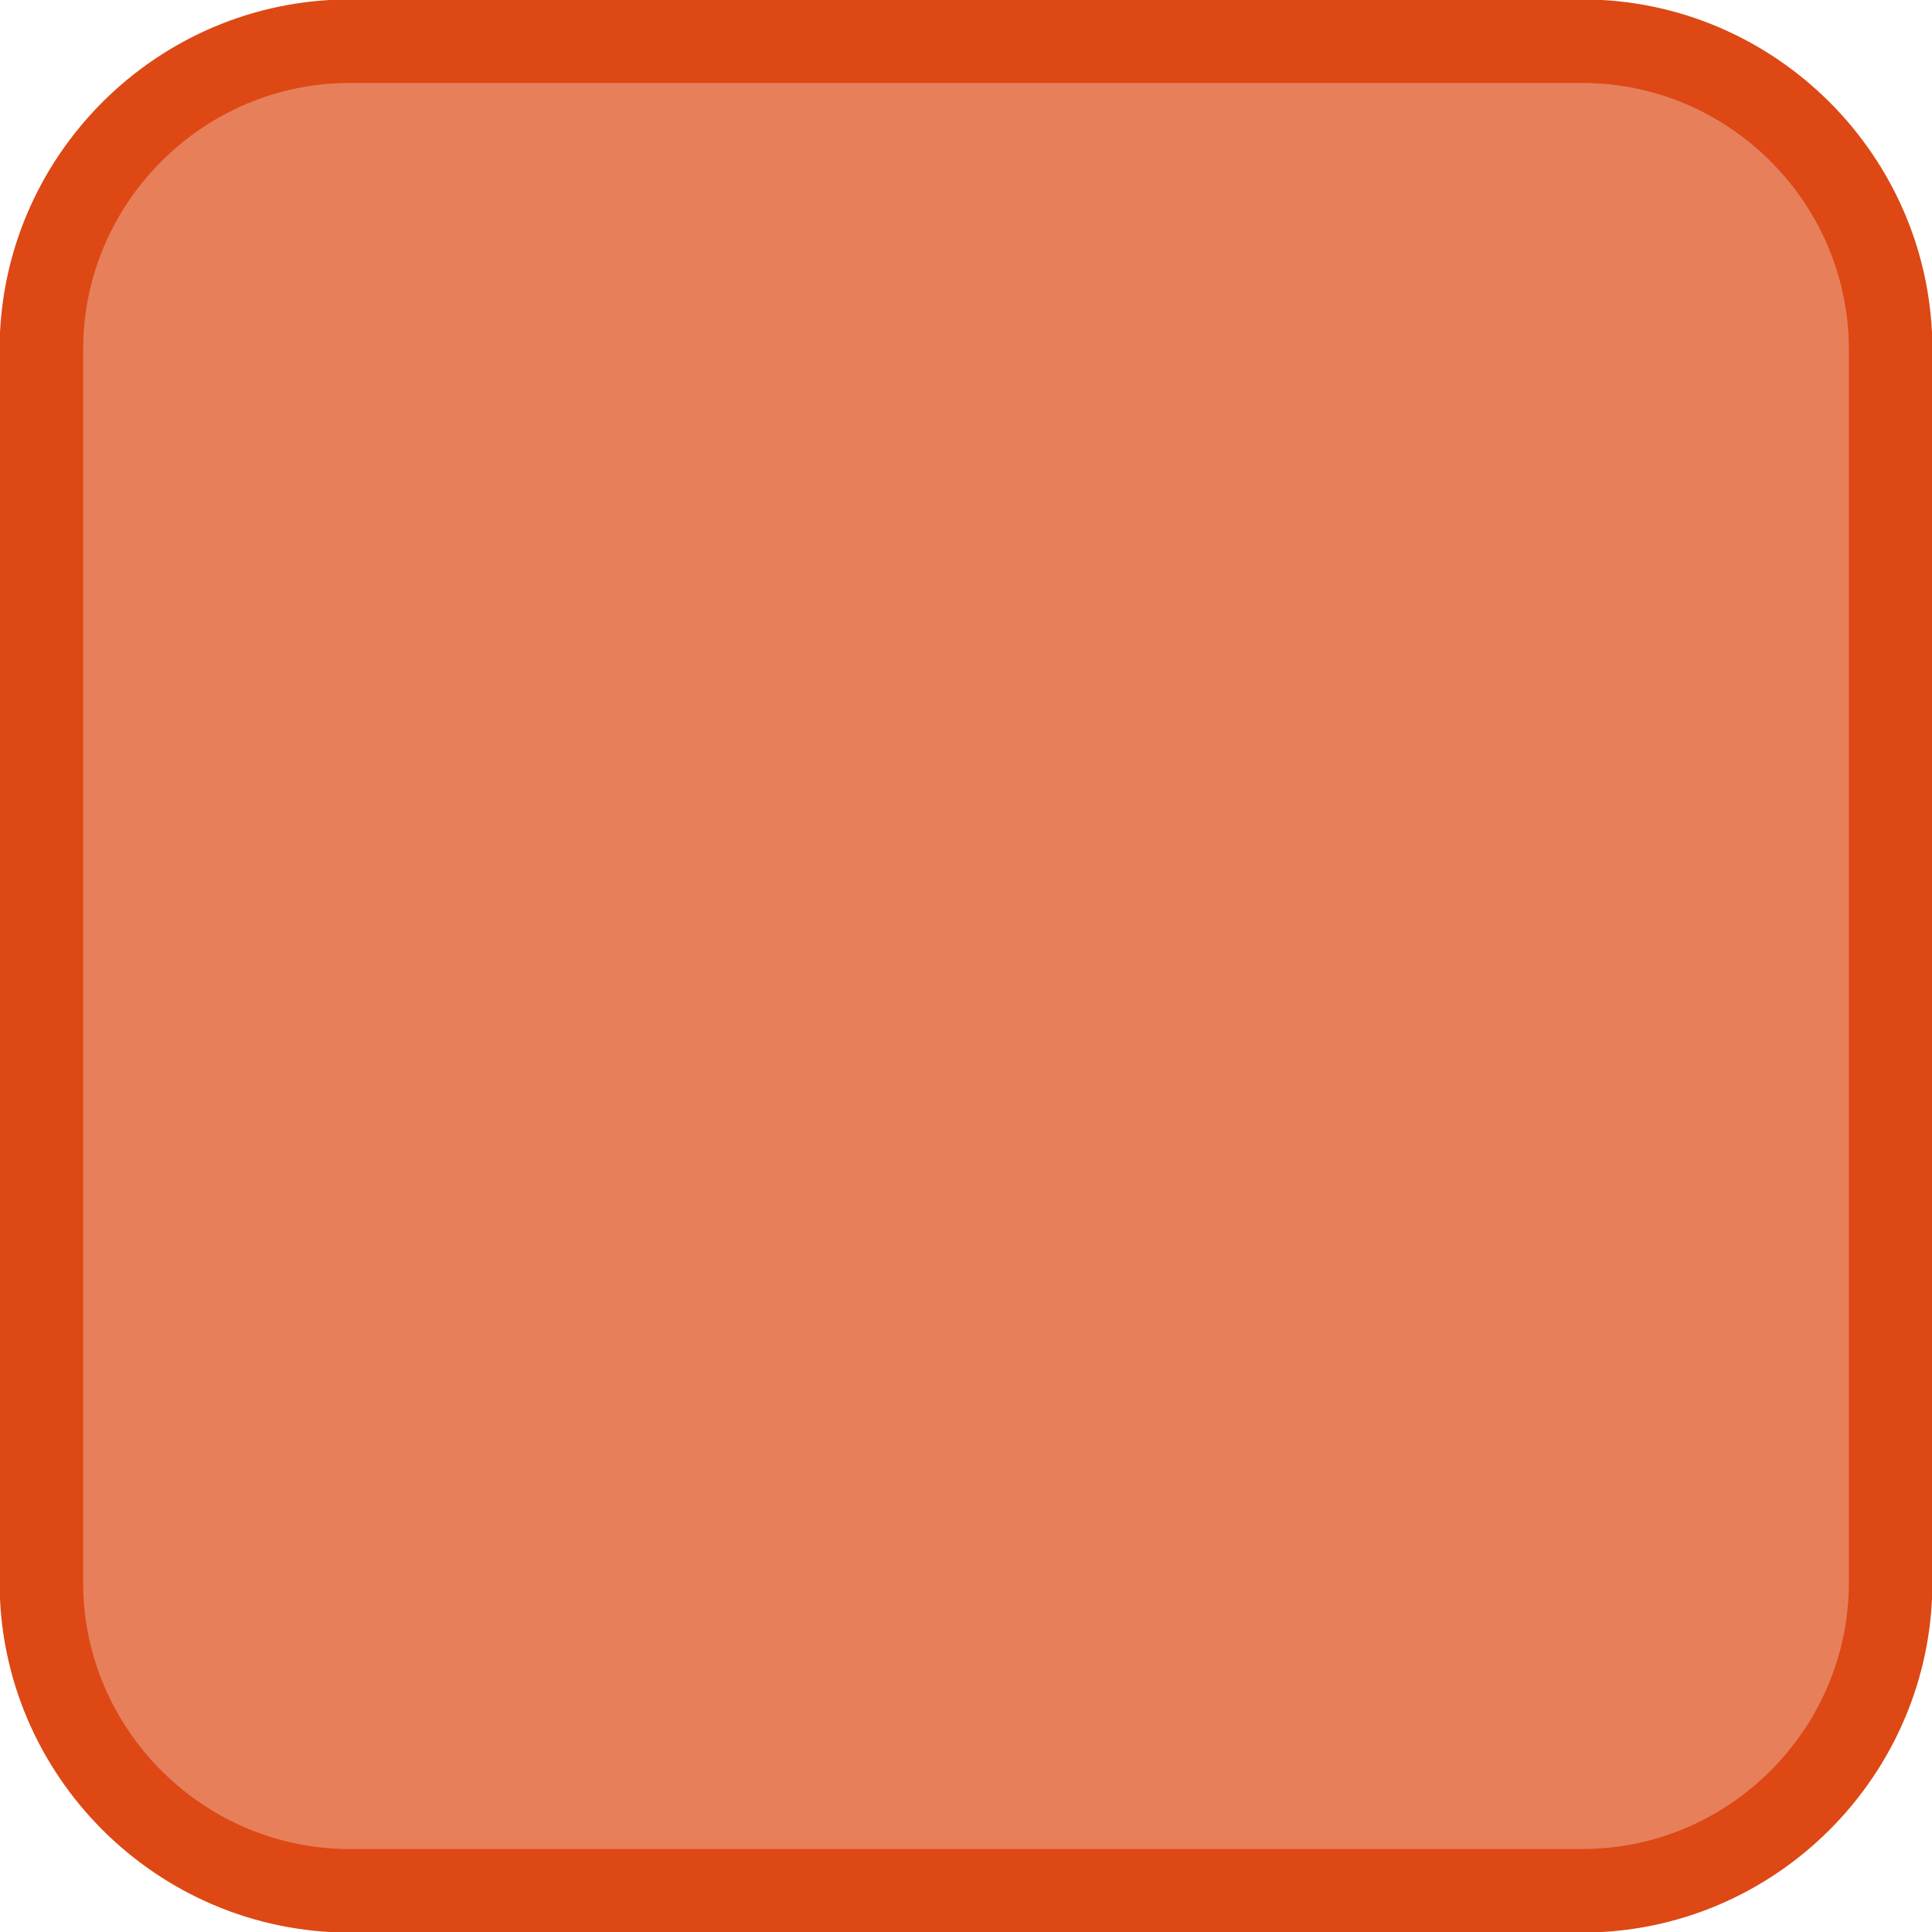
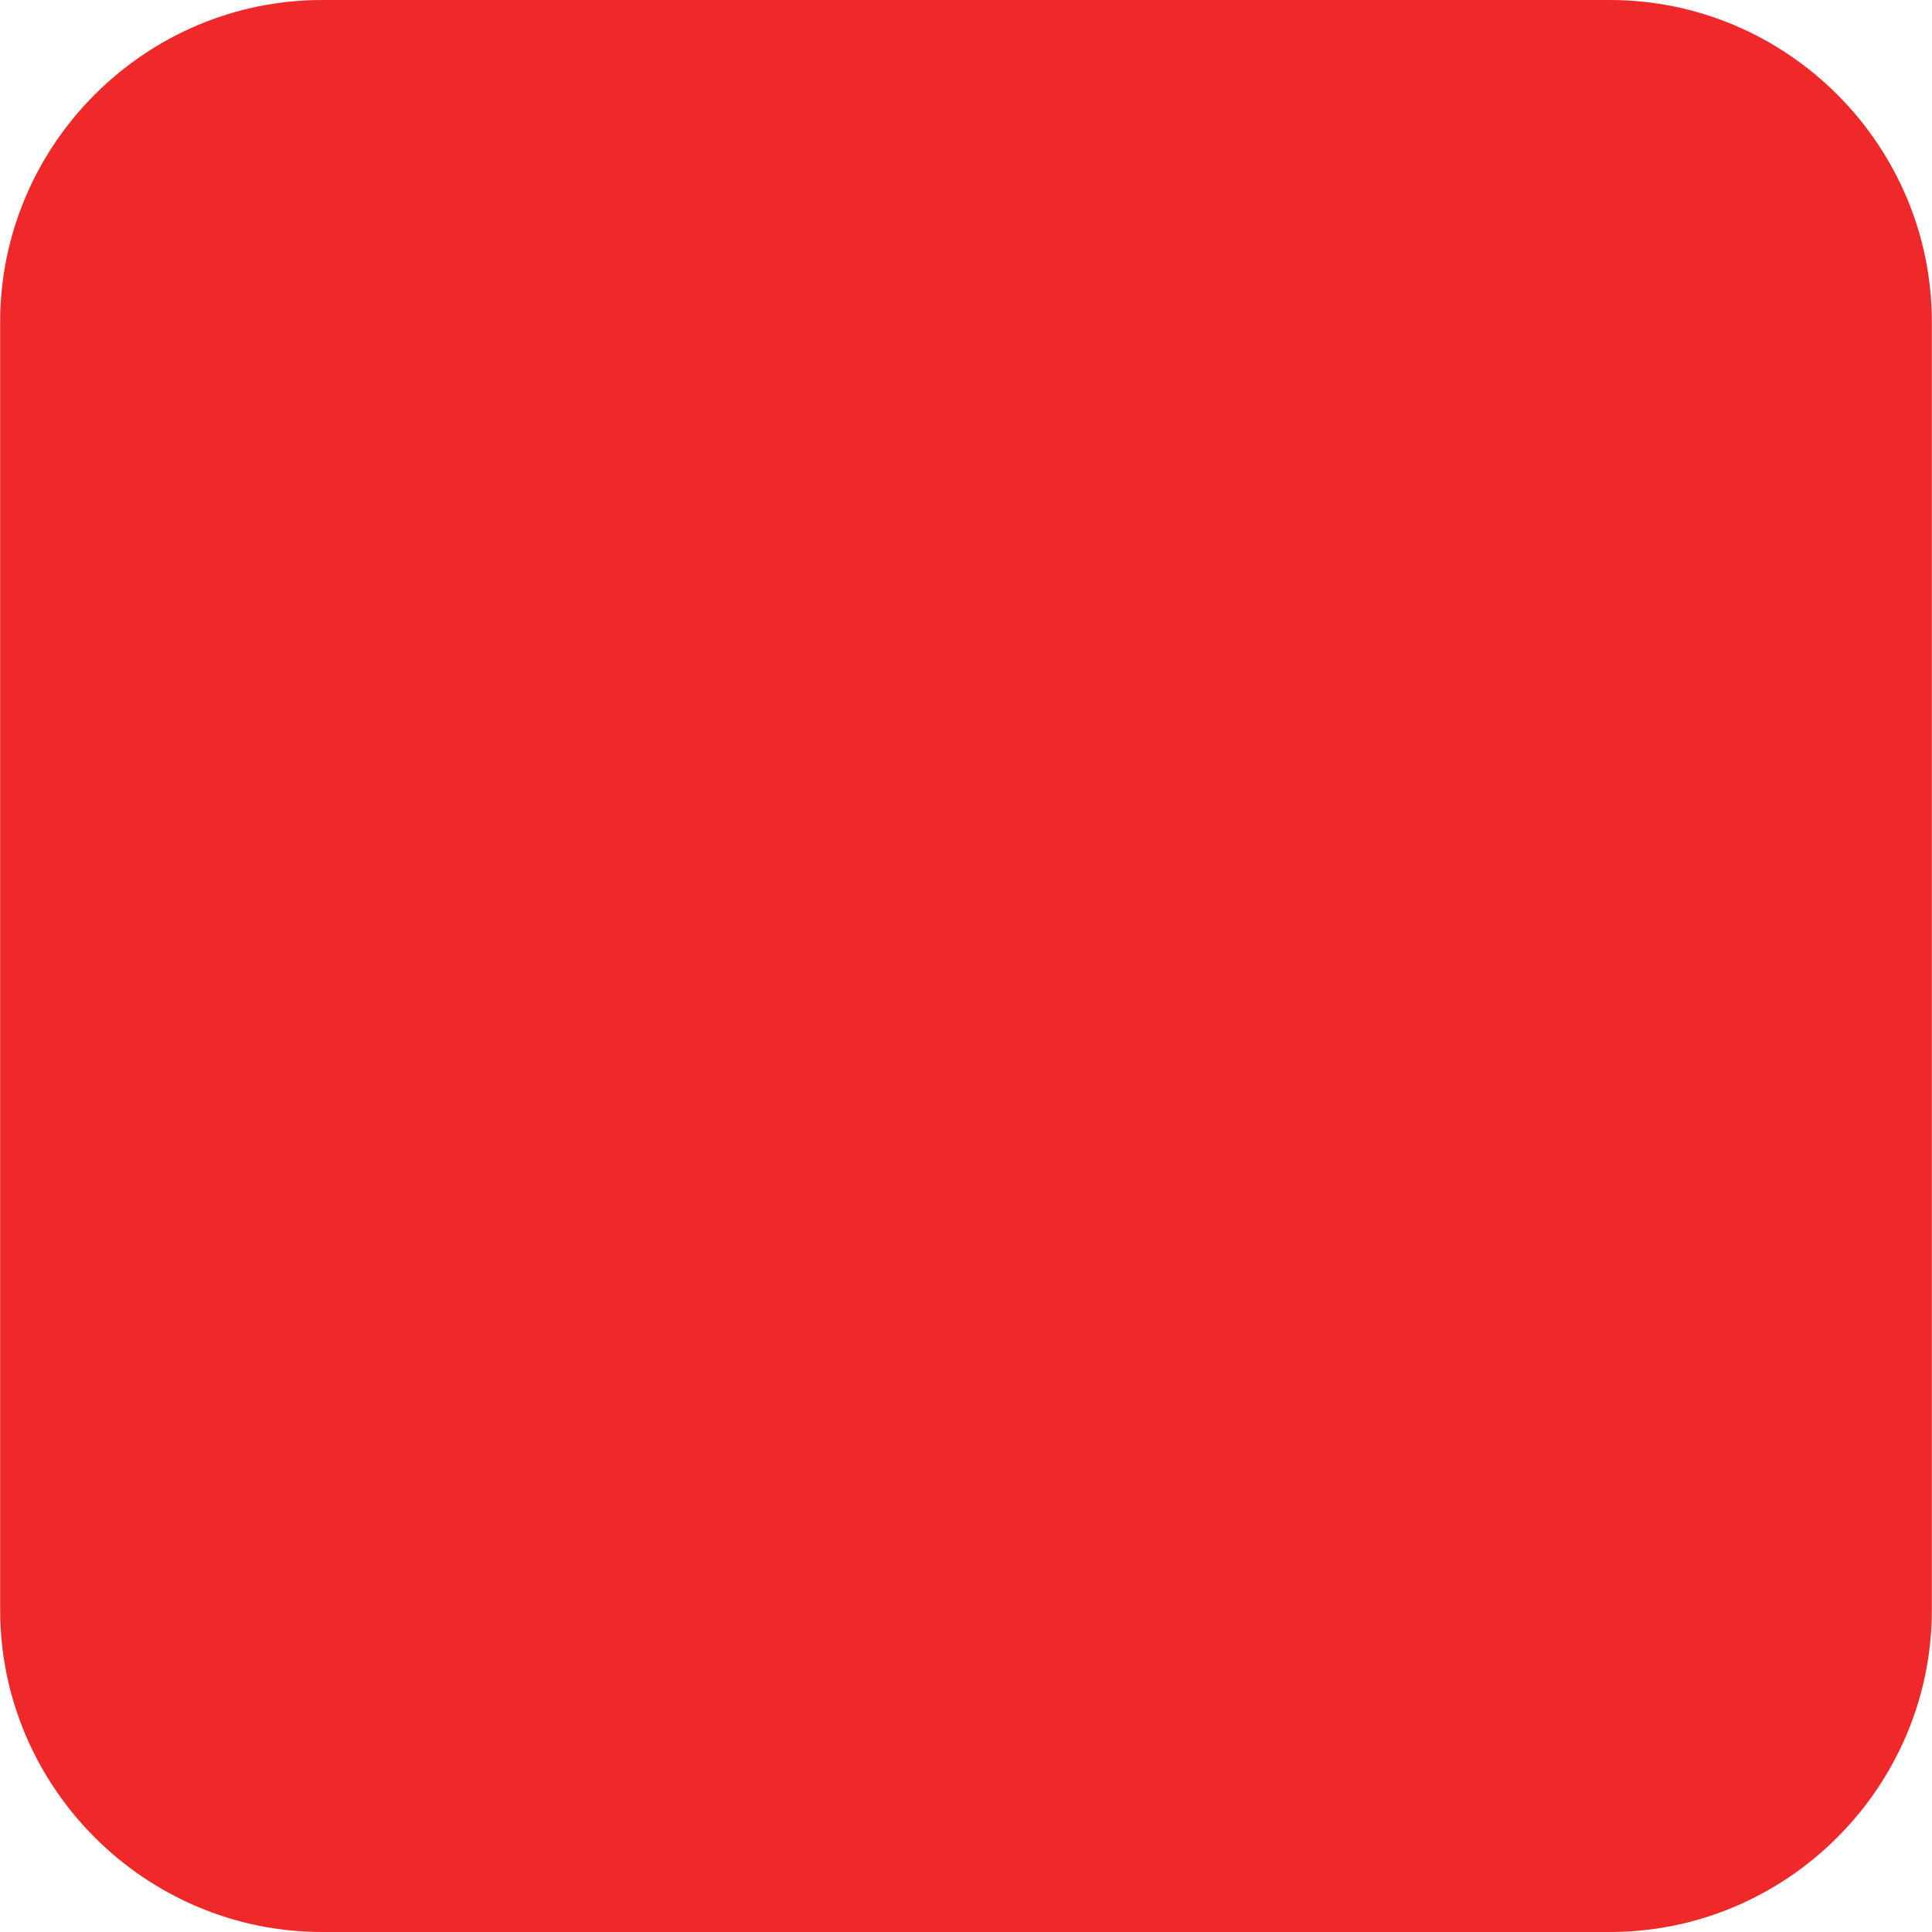
<svg xmlns="http://www.w3.org/2000/svg" height="24px" id="Layer_1" version="1.2" viewBox="0 0 24 24" width="24px" xml:space="preserve">
  <defs id="defs9" />
-   <g id="g4" style="fill:#e77f5b;stroke:#dd4814;stroke-width:0.542;stroke-miterlimit:4;stroke-dasharray:none;stroke-opacity:1" transform="matrix(1.914362,0,0,1.914684,-10.97235,-10.97621)">
-     <path d="M 16,6 H 8 C 6.9,6 6,6.9 6,8 v 8 c 0,1.1 0.9,2 2,2 h 8 c 1.1,0 2,-0.9 2,-2 V 8 C 18,6.9 17.1,6 16,6 Z" id="path2" style="fill:#e77f5b;stroke:#dd4814;stroke-width:0.542;stroke-miterlimit:4;stroke-dasharray:none;stroke-opacity:1" />
+   <g id="g4" style="fill:#ef2929;stroke:none;stroke-width:0.543;stroke-miterlimit:4;stroke-dasharray:none;stroke-opacity:1" transform="matrix(1.999664,0,0,2,-11.99596,-12)">
+     <path d="M 16,6 H 8 C 6.9,6 6,6.9 6,8 v 8 c 0,1.1 0.9,2 2,2 h 8 c 1.1,0 2,-0.9 2,-2 V 8 C 18,6.9 17.1,6 16,6 Z" id="path2" style="fill:#ef2929;stroke:none;stroke-width:0.543;stroke-miterlimit:4;stroke-dasharray:none;stroke-opacity:1" />
  </g>
</svg>
